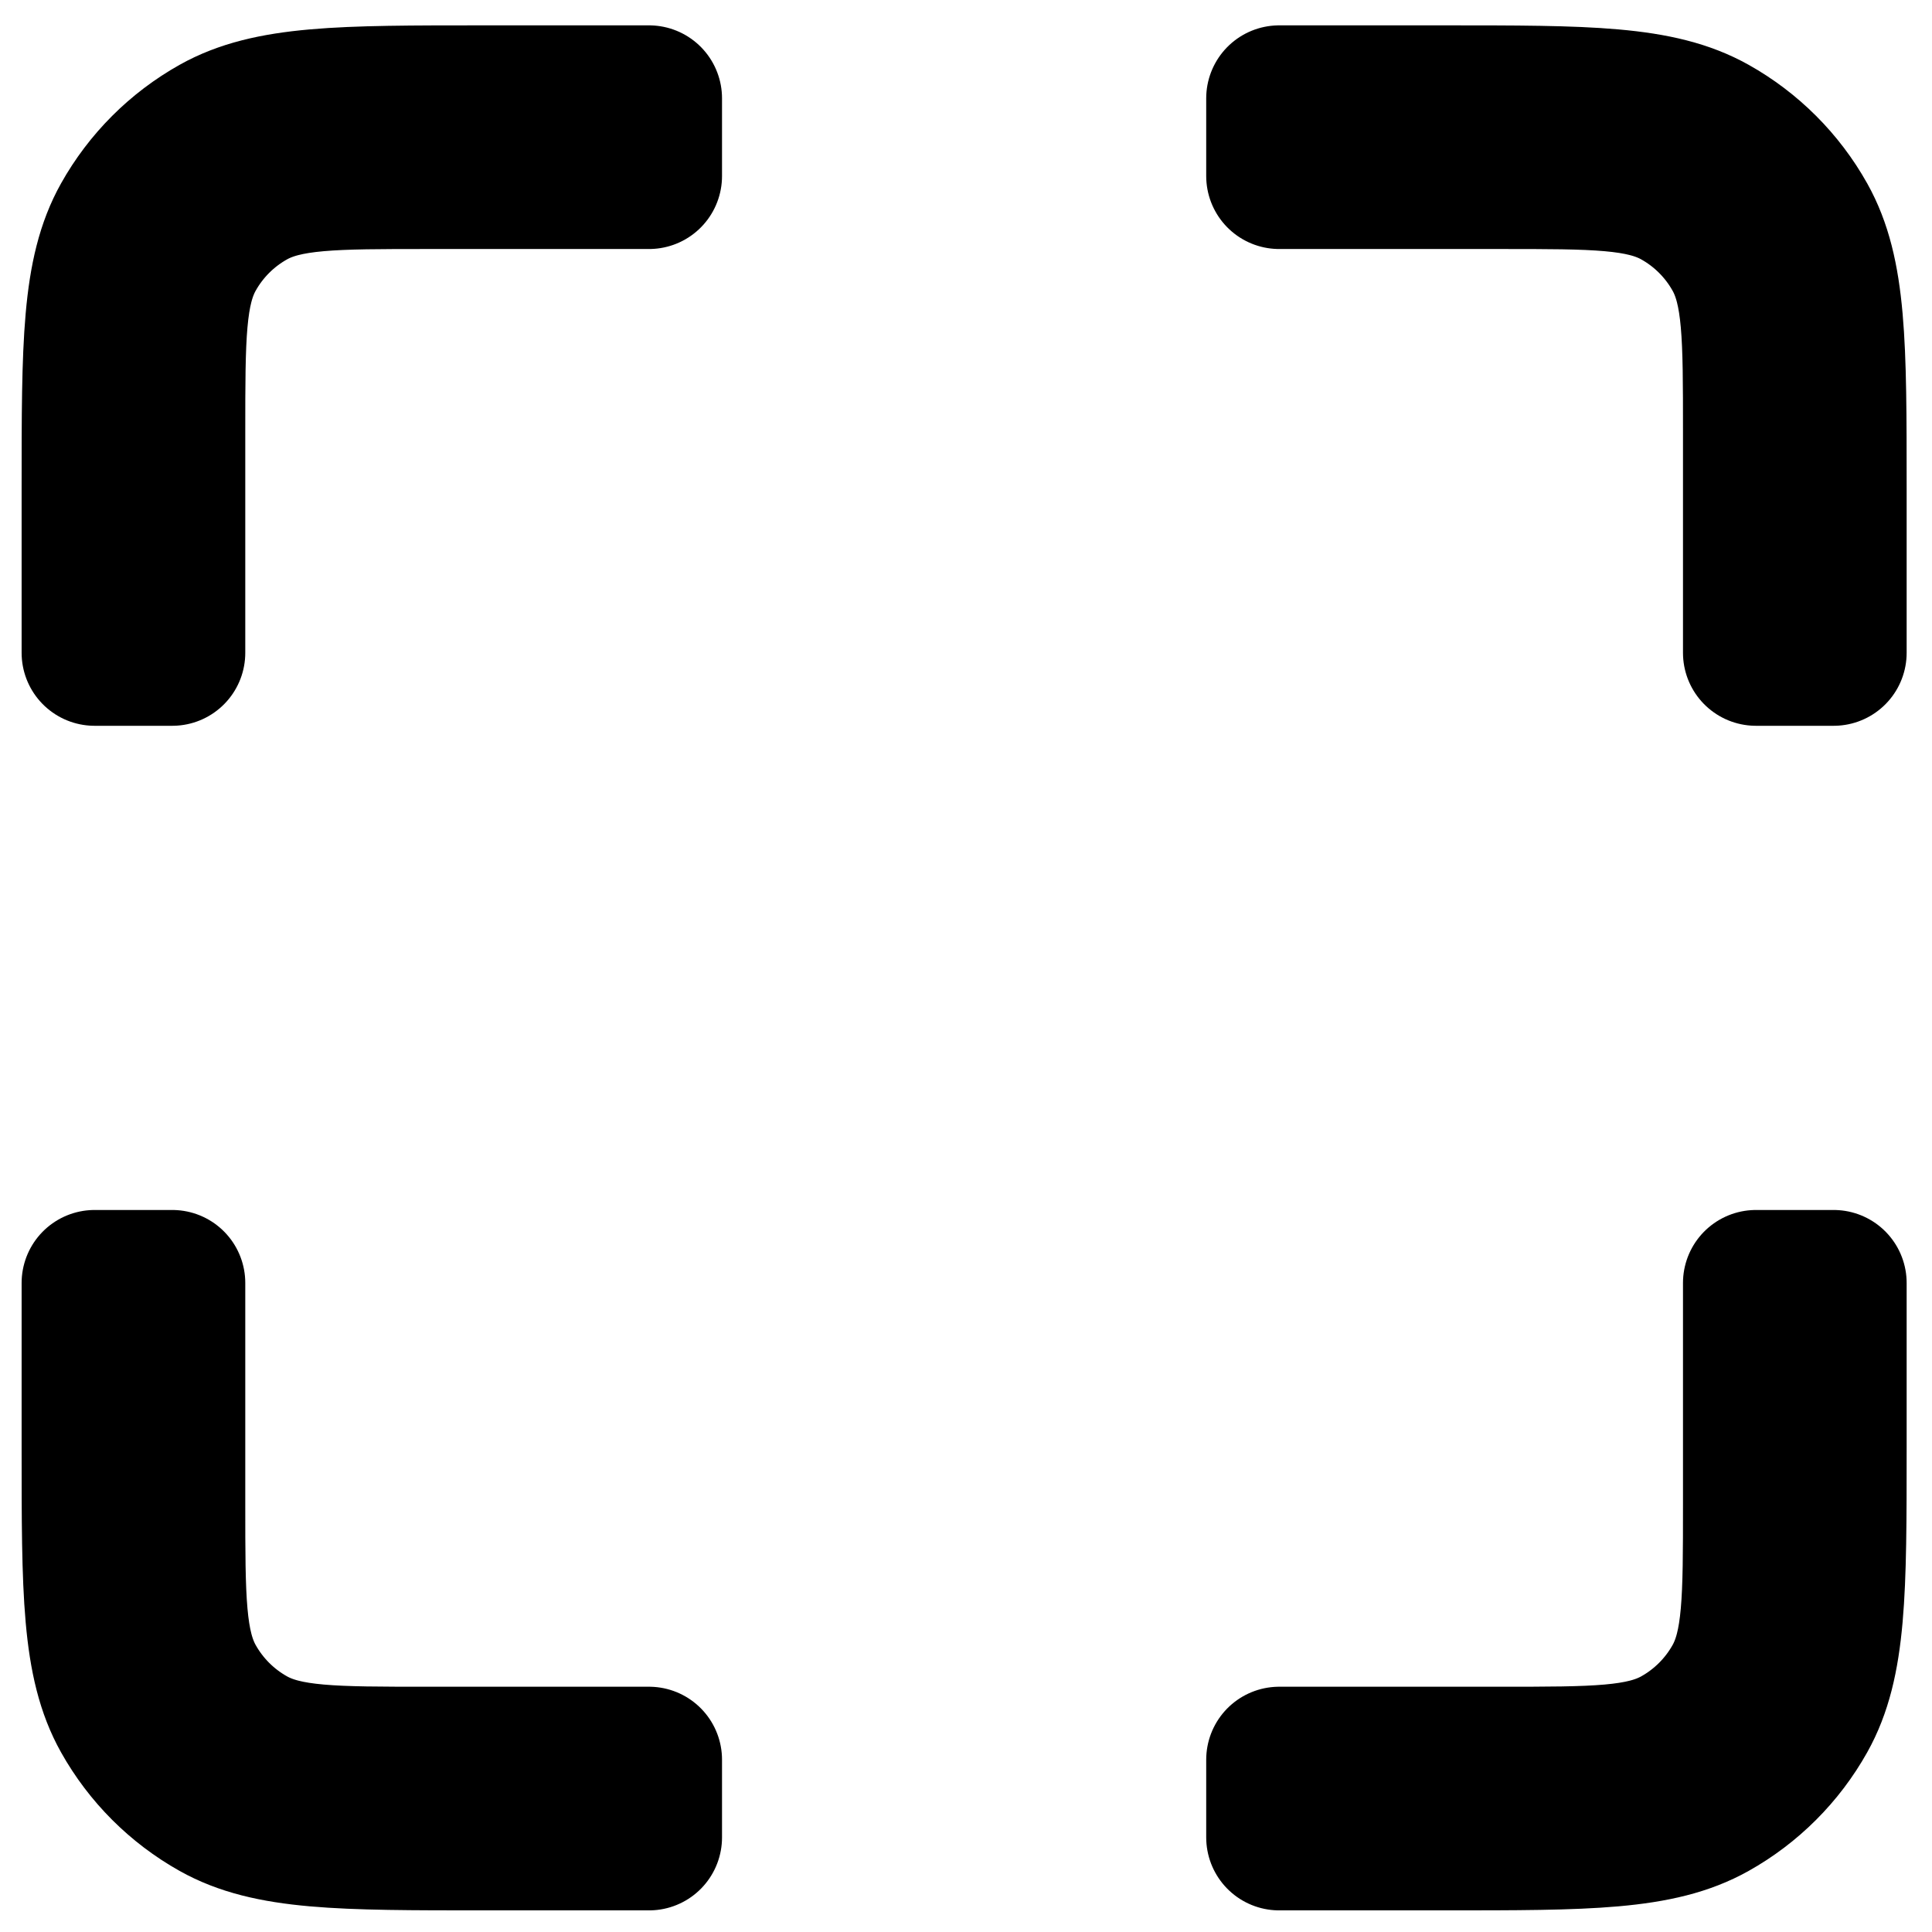
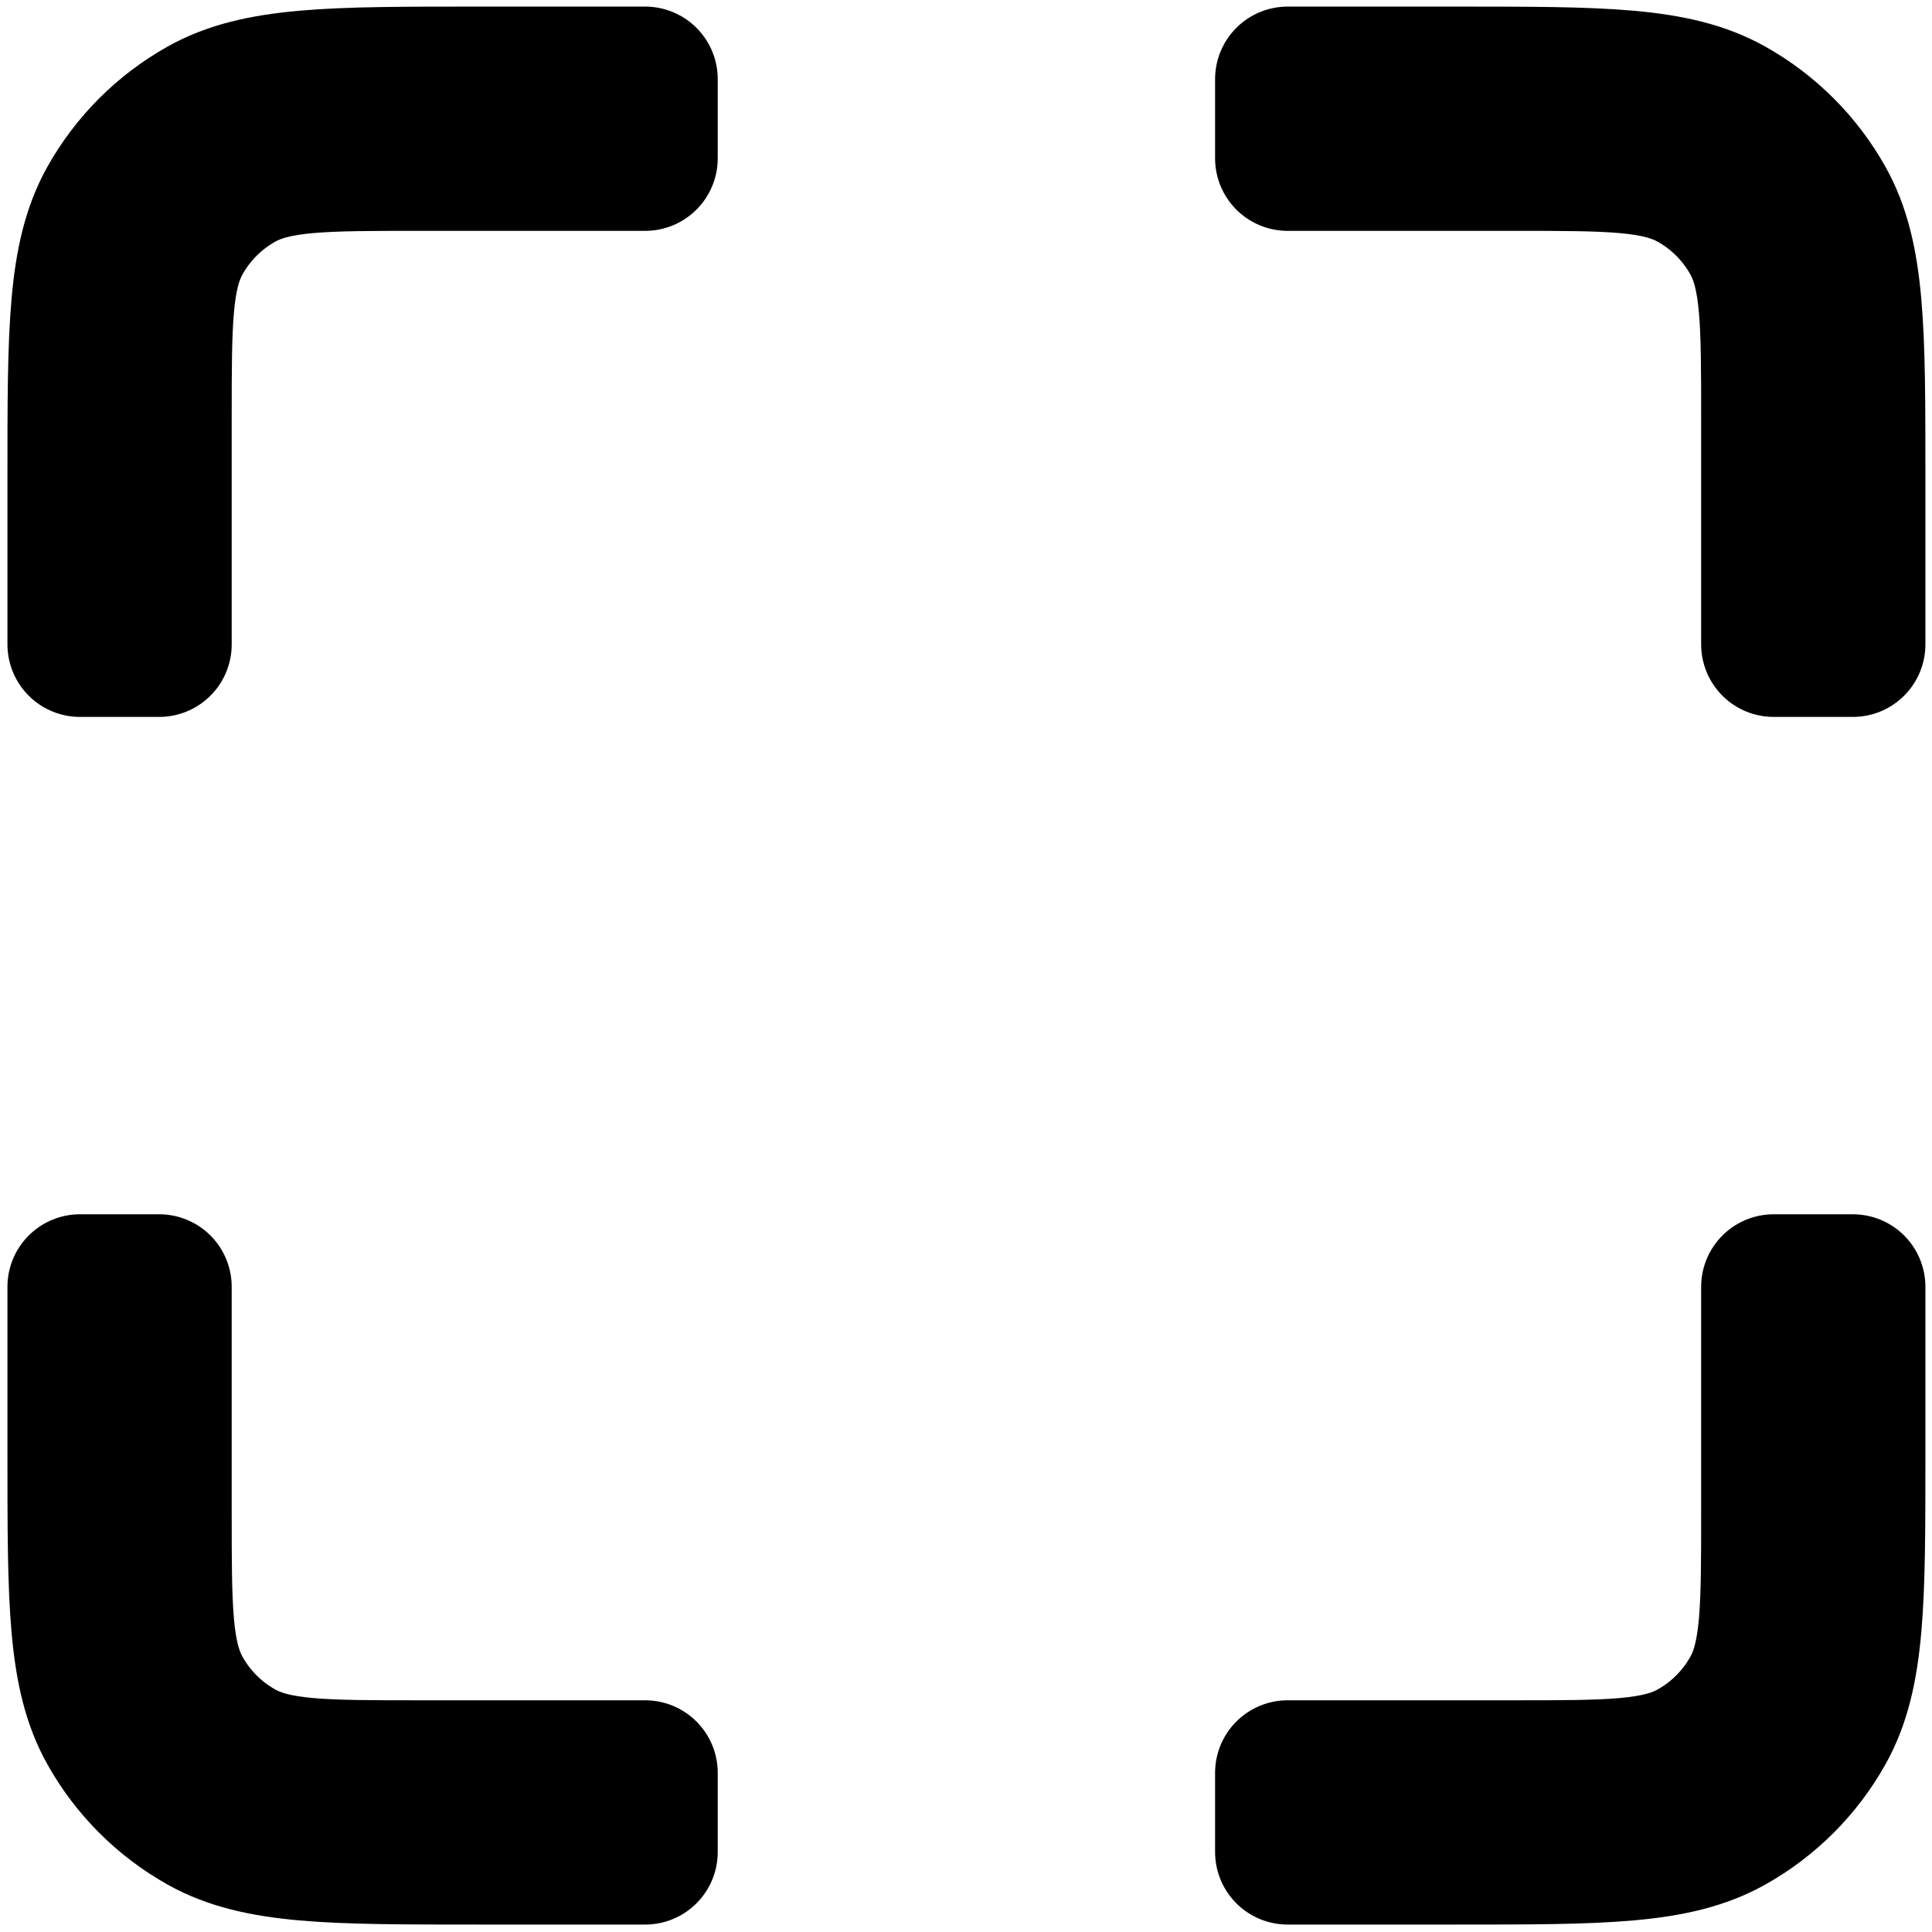
- <svg xmlns="http://www.w3.org/2000/svg" width="450" height="450" viewBox="0 0 450 450">
-   <path id="Rounded-Rectangle" fill="none" stroke="#000000" stroke-width="34" stroke-linecap="round" stroke-linejoin="round" d="M 112.785 427.965 C 79.384 427.965 62.682 427.964 50.16 420.951 C 41.31 415.995 34.005 408.69 29.049 399.84 C 22.036 387.318 22.035 370.616 22.035 337.215 L 22.035 298.828 L 40.129 298.828 L 40.129 350.471 C 40.129 372.333 40.129 383.265 44.719 391.461 C 47.963 397.254 52.746 402.037 58.539 405.281 C 66.735 409.871 77.667 409.871 99.529 409.871 L 151.172 409.871 L 151.172 427.965 L 112.785 427.965 Z M 297.949 427.965 L 297.949 409.871 L 349.6 409.871 C 371.462 409.871 382.394 409.871 390.59 405.281 C 396.383 402.037 401.166 397.254 404.41 391.461 C 409 383.265 409 372.333 409 350.471 L 409 298.828 L 427.094 298.828 L 427.094 337.215 C 427.094 370.616 427.093 387.318 420.08 399.84 C 415.124 408.69 407.819 415.995 398.969 420.951 C 386.447 427.964 369.745 427.965 336.344 427.965 L 297.949 427.965 Z M 22.035 152.051 L 22.035 113.656 C 22.035 80.255 22.036 63.553 29.049 51.031 C 34.005 42.181 41.31 34.876 50.16 29.92 C 62.682 22.907 79.384 22.906 112.785 22.906 L 151.172 22.906 L 151.172 41 L 99.529 41 C 77.667 41 66.735 41 58.539 45.59 C 52.746 48.834 47.963 53.617 44.719 59.41 C 40.129 67.606 40.129 78.538 40.129 100.4 L 40.129 152.051 L 22.035 152.051 Z M 409 152.051 L 409 100.4 C 409 78.538 409 67.606 404.41 59.41 C 401.166 53.617 396.383 48.834 390.59 45.59 C 382.394 41 371.462 41 349.6 41 L 297.949 41 L 297.949 22.906 L 336.344 22.906 C 369.745 22.906 386.447 22.907 398.969 29.92 C 407.819 34.876 415.124 42.181 420.08 51.031 C 427.093 63.553 427.094 80.255 427.094 113.656 L 427.094 152.051 L 409 152.051 Z" />
+ <svg xmlns="http://www.w3.org/2000/svg" width="293" height="293" viewBox="0 0 293 293">
+   <path id="canvas-button" fill="none" stroke="#000000" stroke-width="22" stroke-linecap="round" stroke-linejoin="round" d="M 72.367 280.871 C 50.196 280.871 39.11 280.87 30.798 276.216 C 24.923 272.926 20.074 268.077 16.784 262.202 C 12.13 253.89 12.129 242.804 12.129 220.633 L 12.129 195.152 L 24.139 195.152 L 24.139 229.432 C 24.139 243.944 24.139 251.2 27.186 256.64 C 29.339 260.485 32.515 263.661 36.36 265.814 C 41.8 268.861 49.056 268.861 63.568 268.861 L 97.848 268.861 L 97.848 280.871 L 72.367 280.871 Z M 195.276 280.871 L 195.276 268.861 L 229.561 268.861 C 244.073 268.861 251.329 268.861 256.769 265.814 C 260.614 263.661 263.79 260.485 265.943 256.64 C 268.99 251.2 268.99 243.944 268.99 229.432 L 268.99 195.152 L 281 195.152 L 281 220.633 C 281 242.804 280.999 253.89 276.344 262.202 C 273.055 268.077 268.206 272.926 262.331 276.216 C 254.019 280.87 242.933 280.871 220.762 280.871 L 195.276 280.871 Z M 12.129 97.724 L 12.129 72.238 C 12.129 50.067 12.13 38.981 16.784 30.669 C 20.074 24.794 24.923 19.945 30.798 16.656 C 39.11 12.001 50.196 12 72.367 12 L 97.848 12 L 97.848 24.01 L 63.568 24.01 C 49.056 24.01 41.8 24.01 36.36 27.057 C 32.515 29.21 29.339 32.386 27.186 36.231 C 24.139 41.671 24.139 48.927 24.139 63.439 L 24.139 97.724 L 12.129 97.724 Z M 268.99 97.724 L 268.99 63.439 C 268.99 48.927 268.99 41.671 265.943 36.231 C 263.79 32.386 260.614 29.21 256.769 27.057 C 251.329 24.01 244.073 24.01 229.561 24.01 L 195.276 24.01 L 195.276 12 L 220.762 12 C 242.933 12 254.019 12.001 262.331 16.656 C 268.206 19.945 273.055 24.794 276.344 30.669 C 280.999 38.981 281 50.067 281 72.238 L 281 97.724 L 268.99 97.724 Z" />
</svg>
